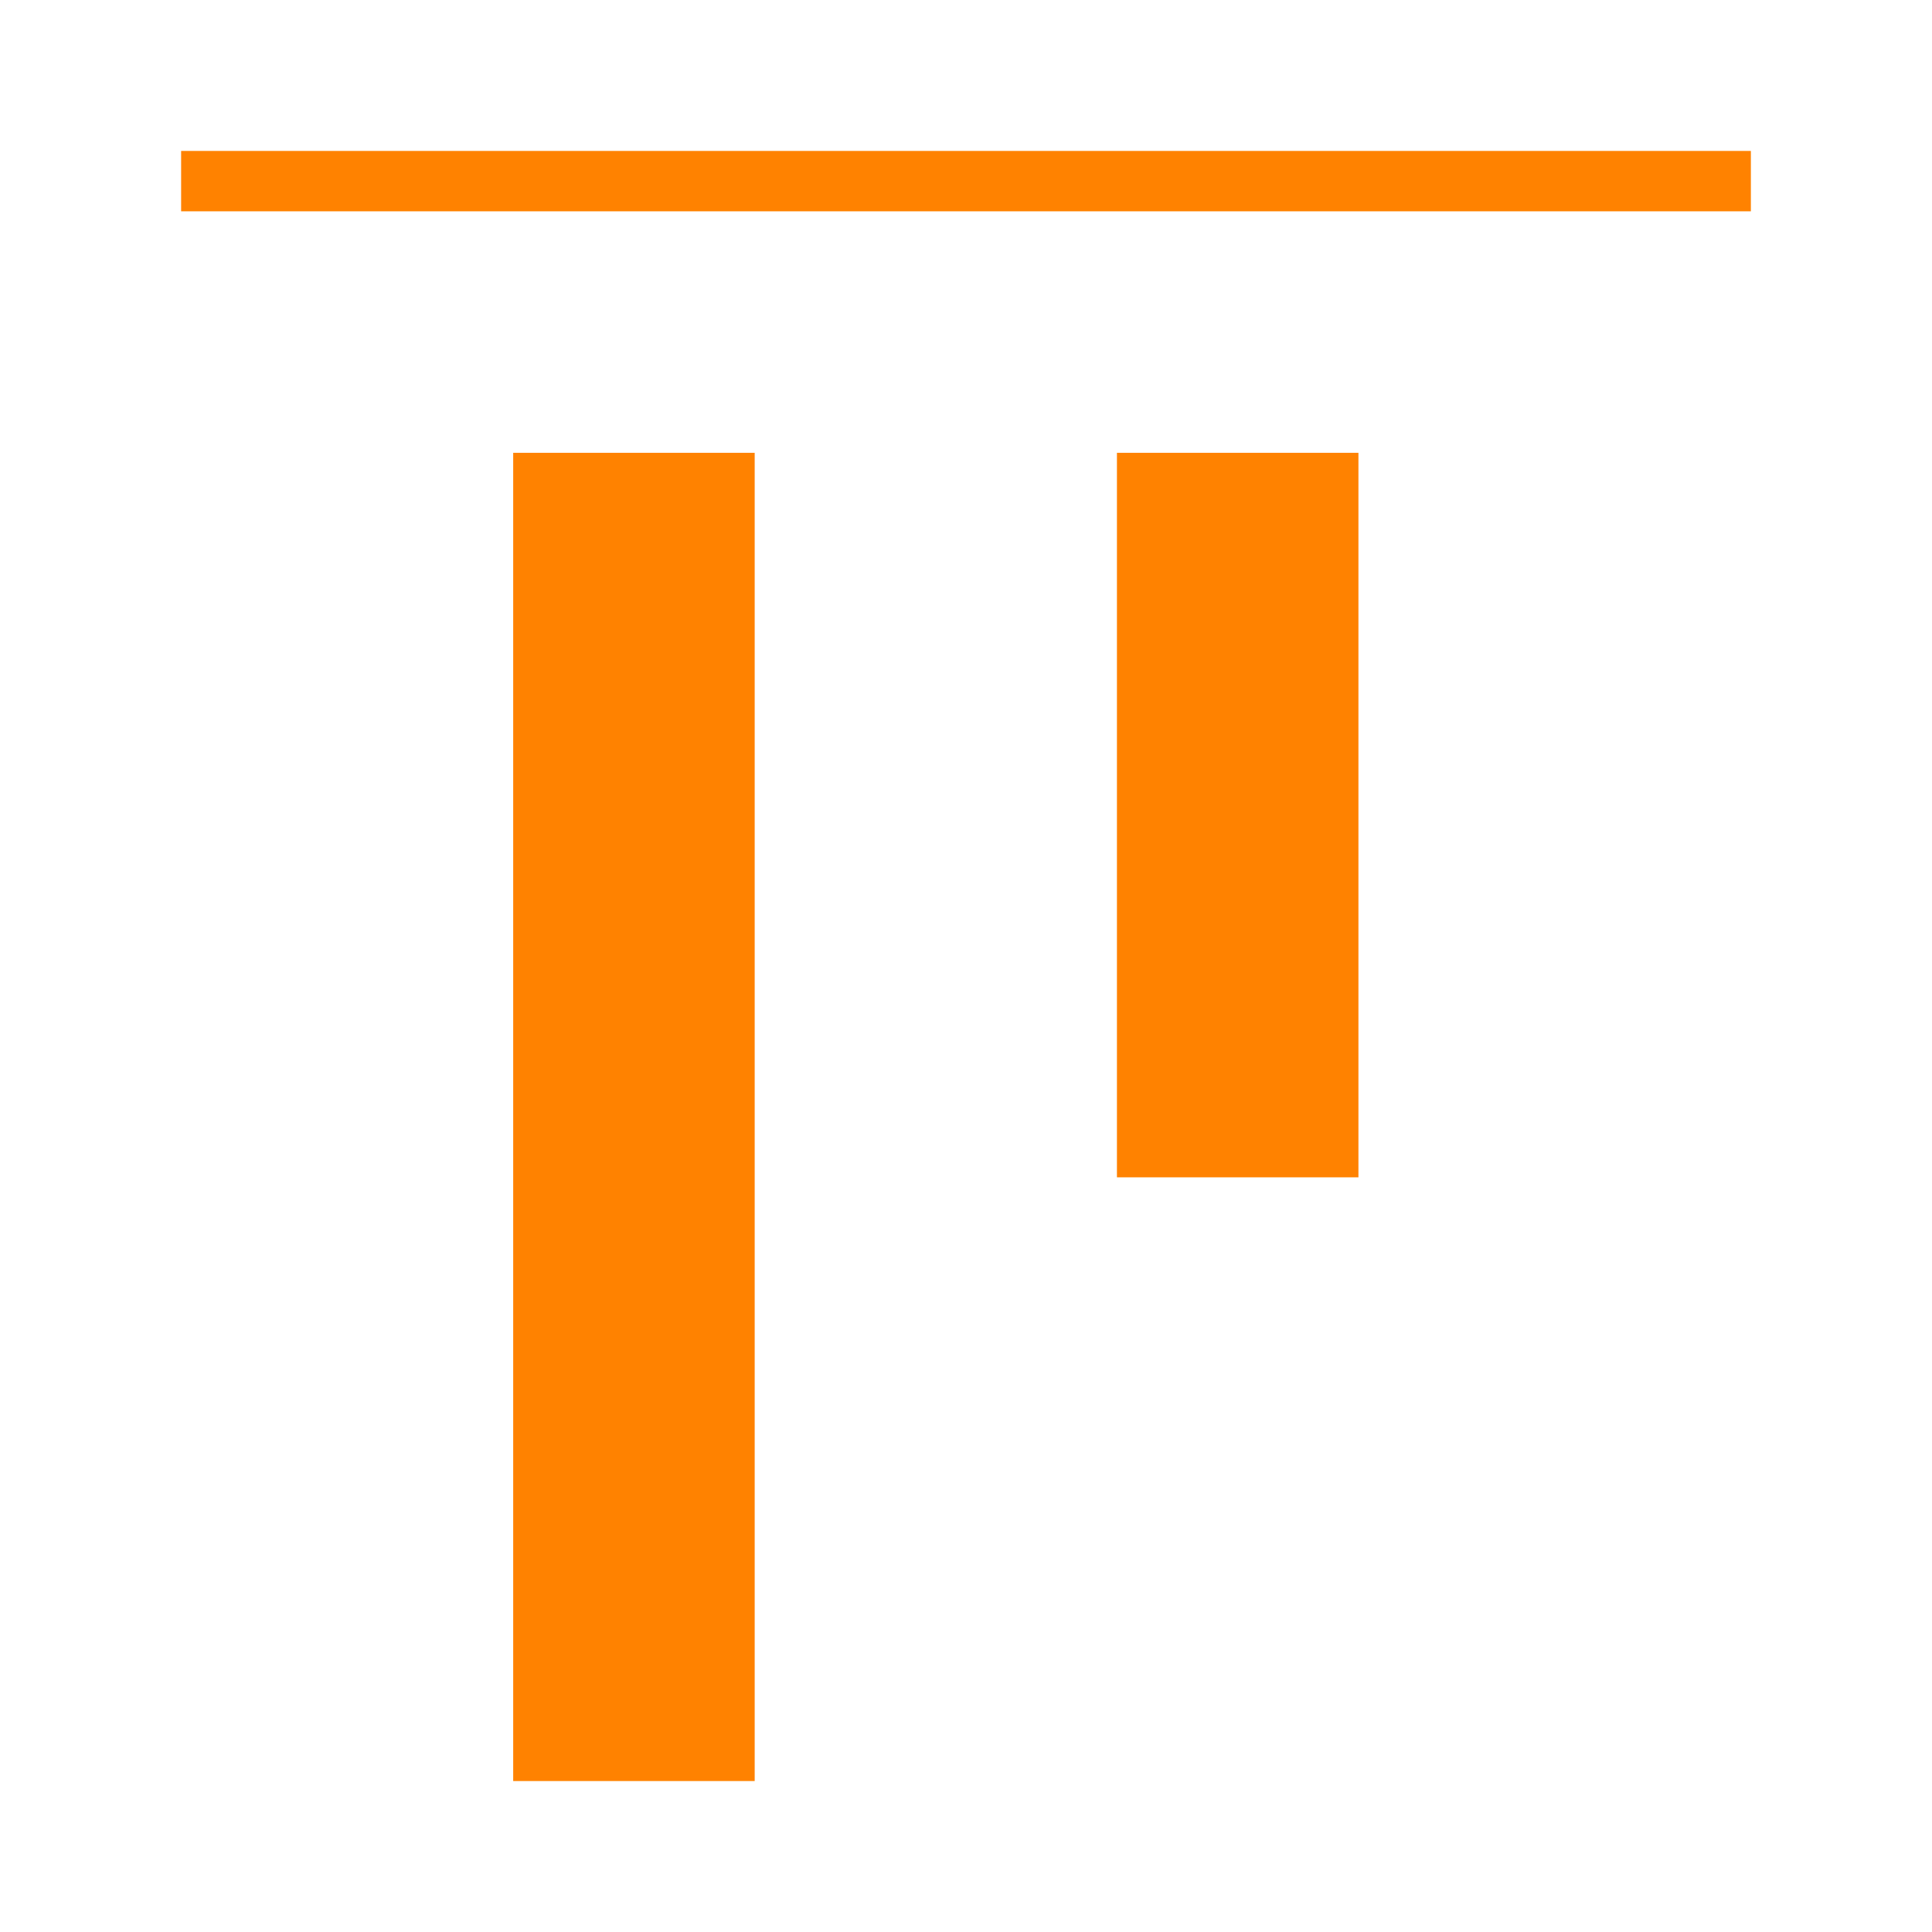
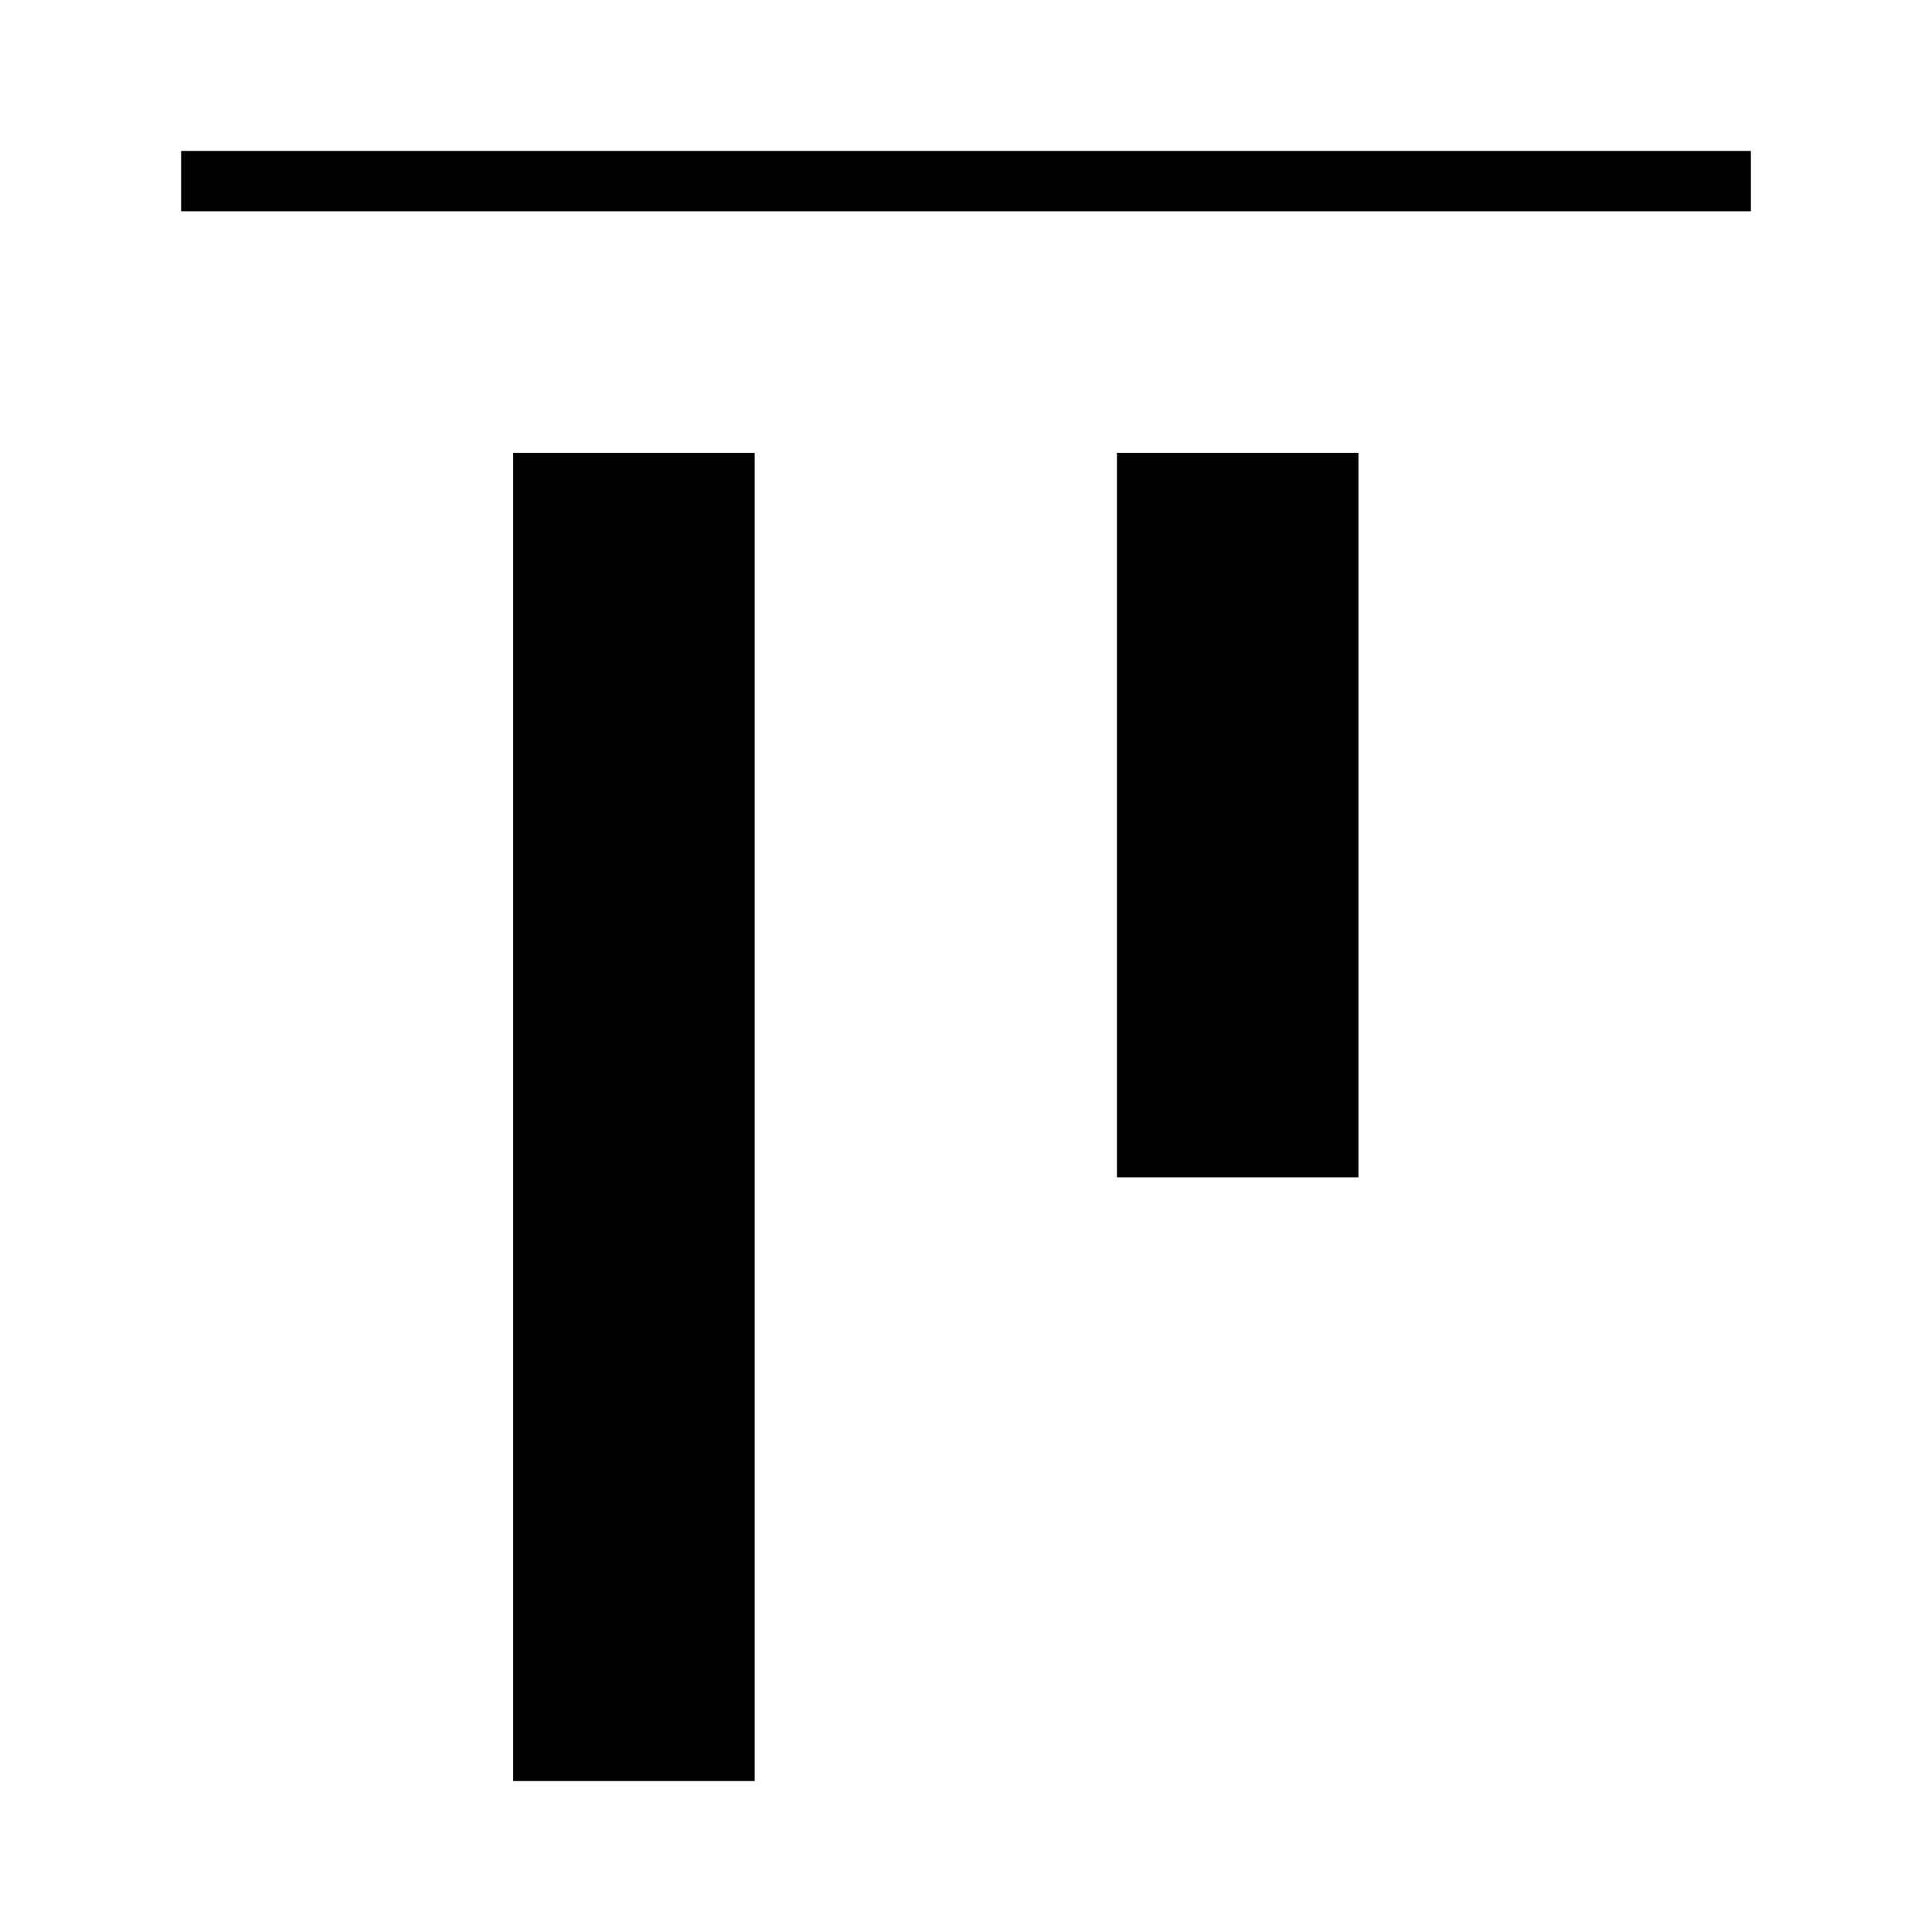
<svg xmlns="http://www.w3.org/2000/svg" width="32" height="32" viewBox="0 0 32 32" fill="none">
-   <rect x="12" y="8" width="21" height="3" transform="rotate(90 12 8)" fill="#FF8200" stroke="#FF8200" style="fill:#FF8200;fill:color(display-p3 1 0.51 0);fill-opacity:1;stroke:#FF8200;stroke:color(display-p3 1 0.51 0);stroke-opacity:1;" />
-   <rect x="22" y="8" width="11" height="3" transform="rotate(90 22 8)" fill="#FF8200" stroke="#FF8200" style="fill:#FF8200;fill:color(display-p3 1 0.51 0);fill-opacity:1;stroke:#FF8200;stroke:color(display-p3 1 0.51 0);stroke-opacity:1;" />
-   <path d="M29 3L3 3" stroke="#FF8200" style="stroke:#FF8200;stroke:color(display-p3 1 0.51 0);stroke-opacity:1;" />
+   <rect x="12" y="8" width="21" height="3" transform="rotate(90 12 8)" fill="currentColor" stroke="currentColor" />
+   <rect x="22" y="8" width="11" height="3" transform="rotate(90 22 8)" fill="currentColor" stroke="currentColor" />
+   <path d="M29 3L3 3" stroke="currentColor" />
</svg>
